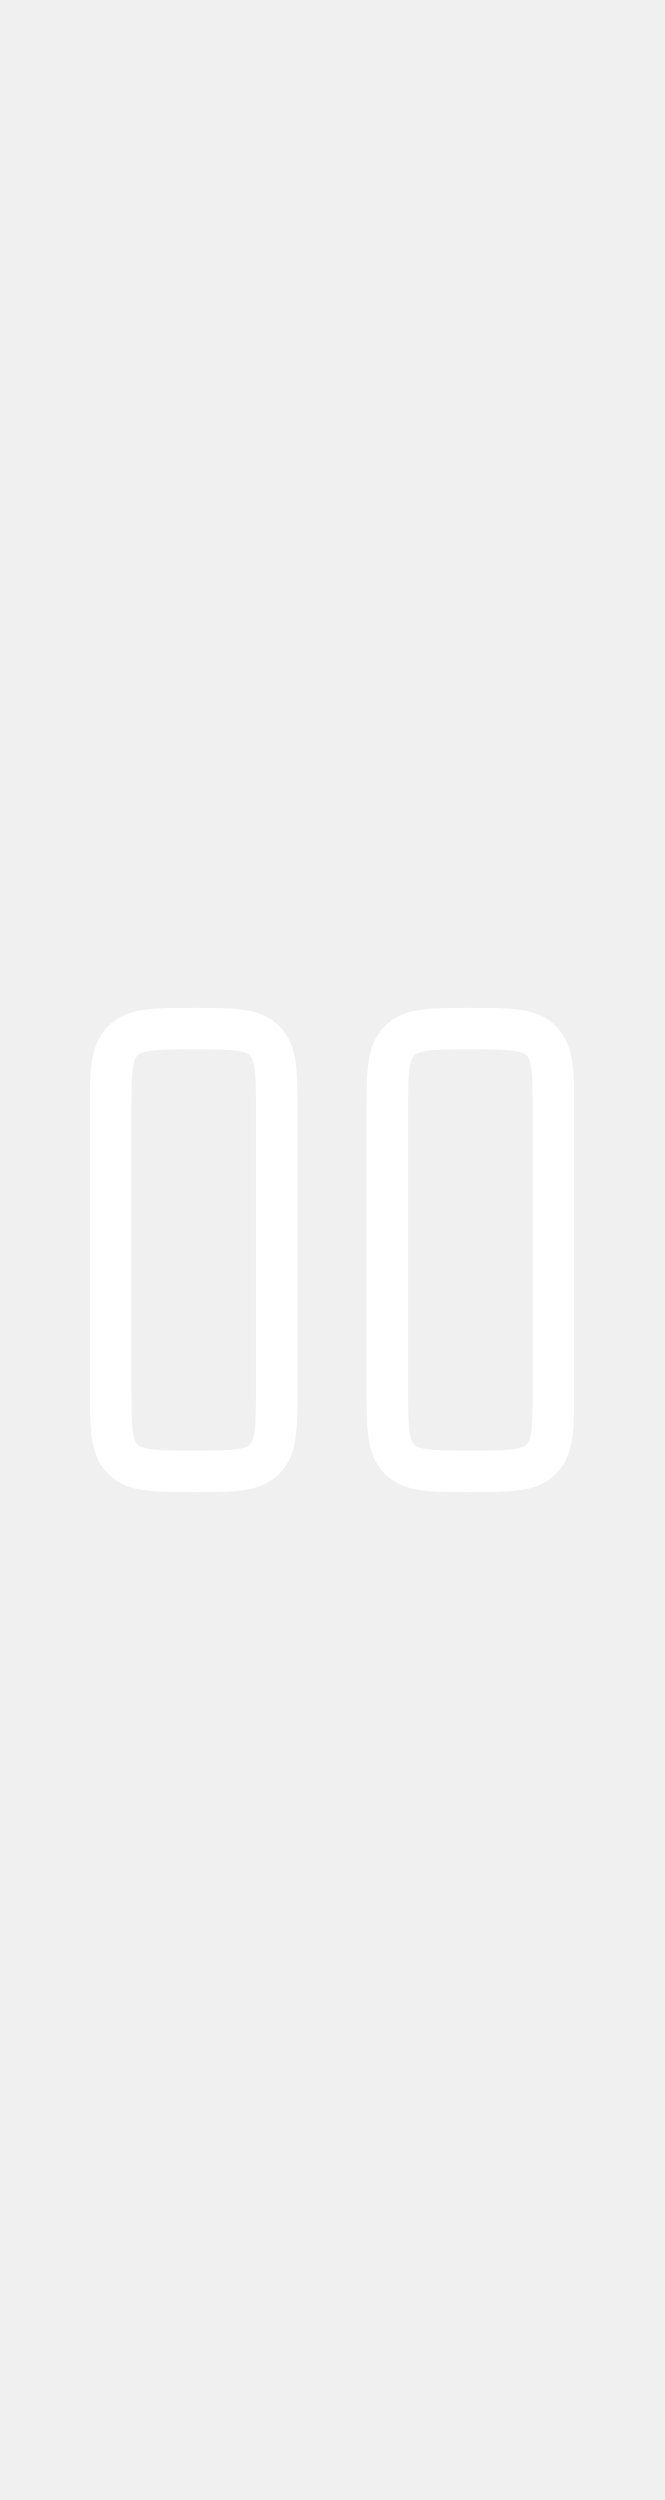
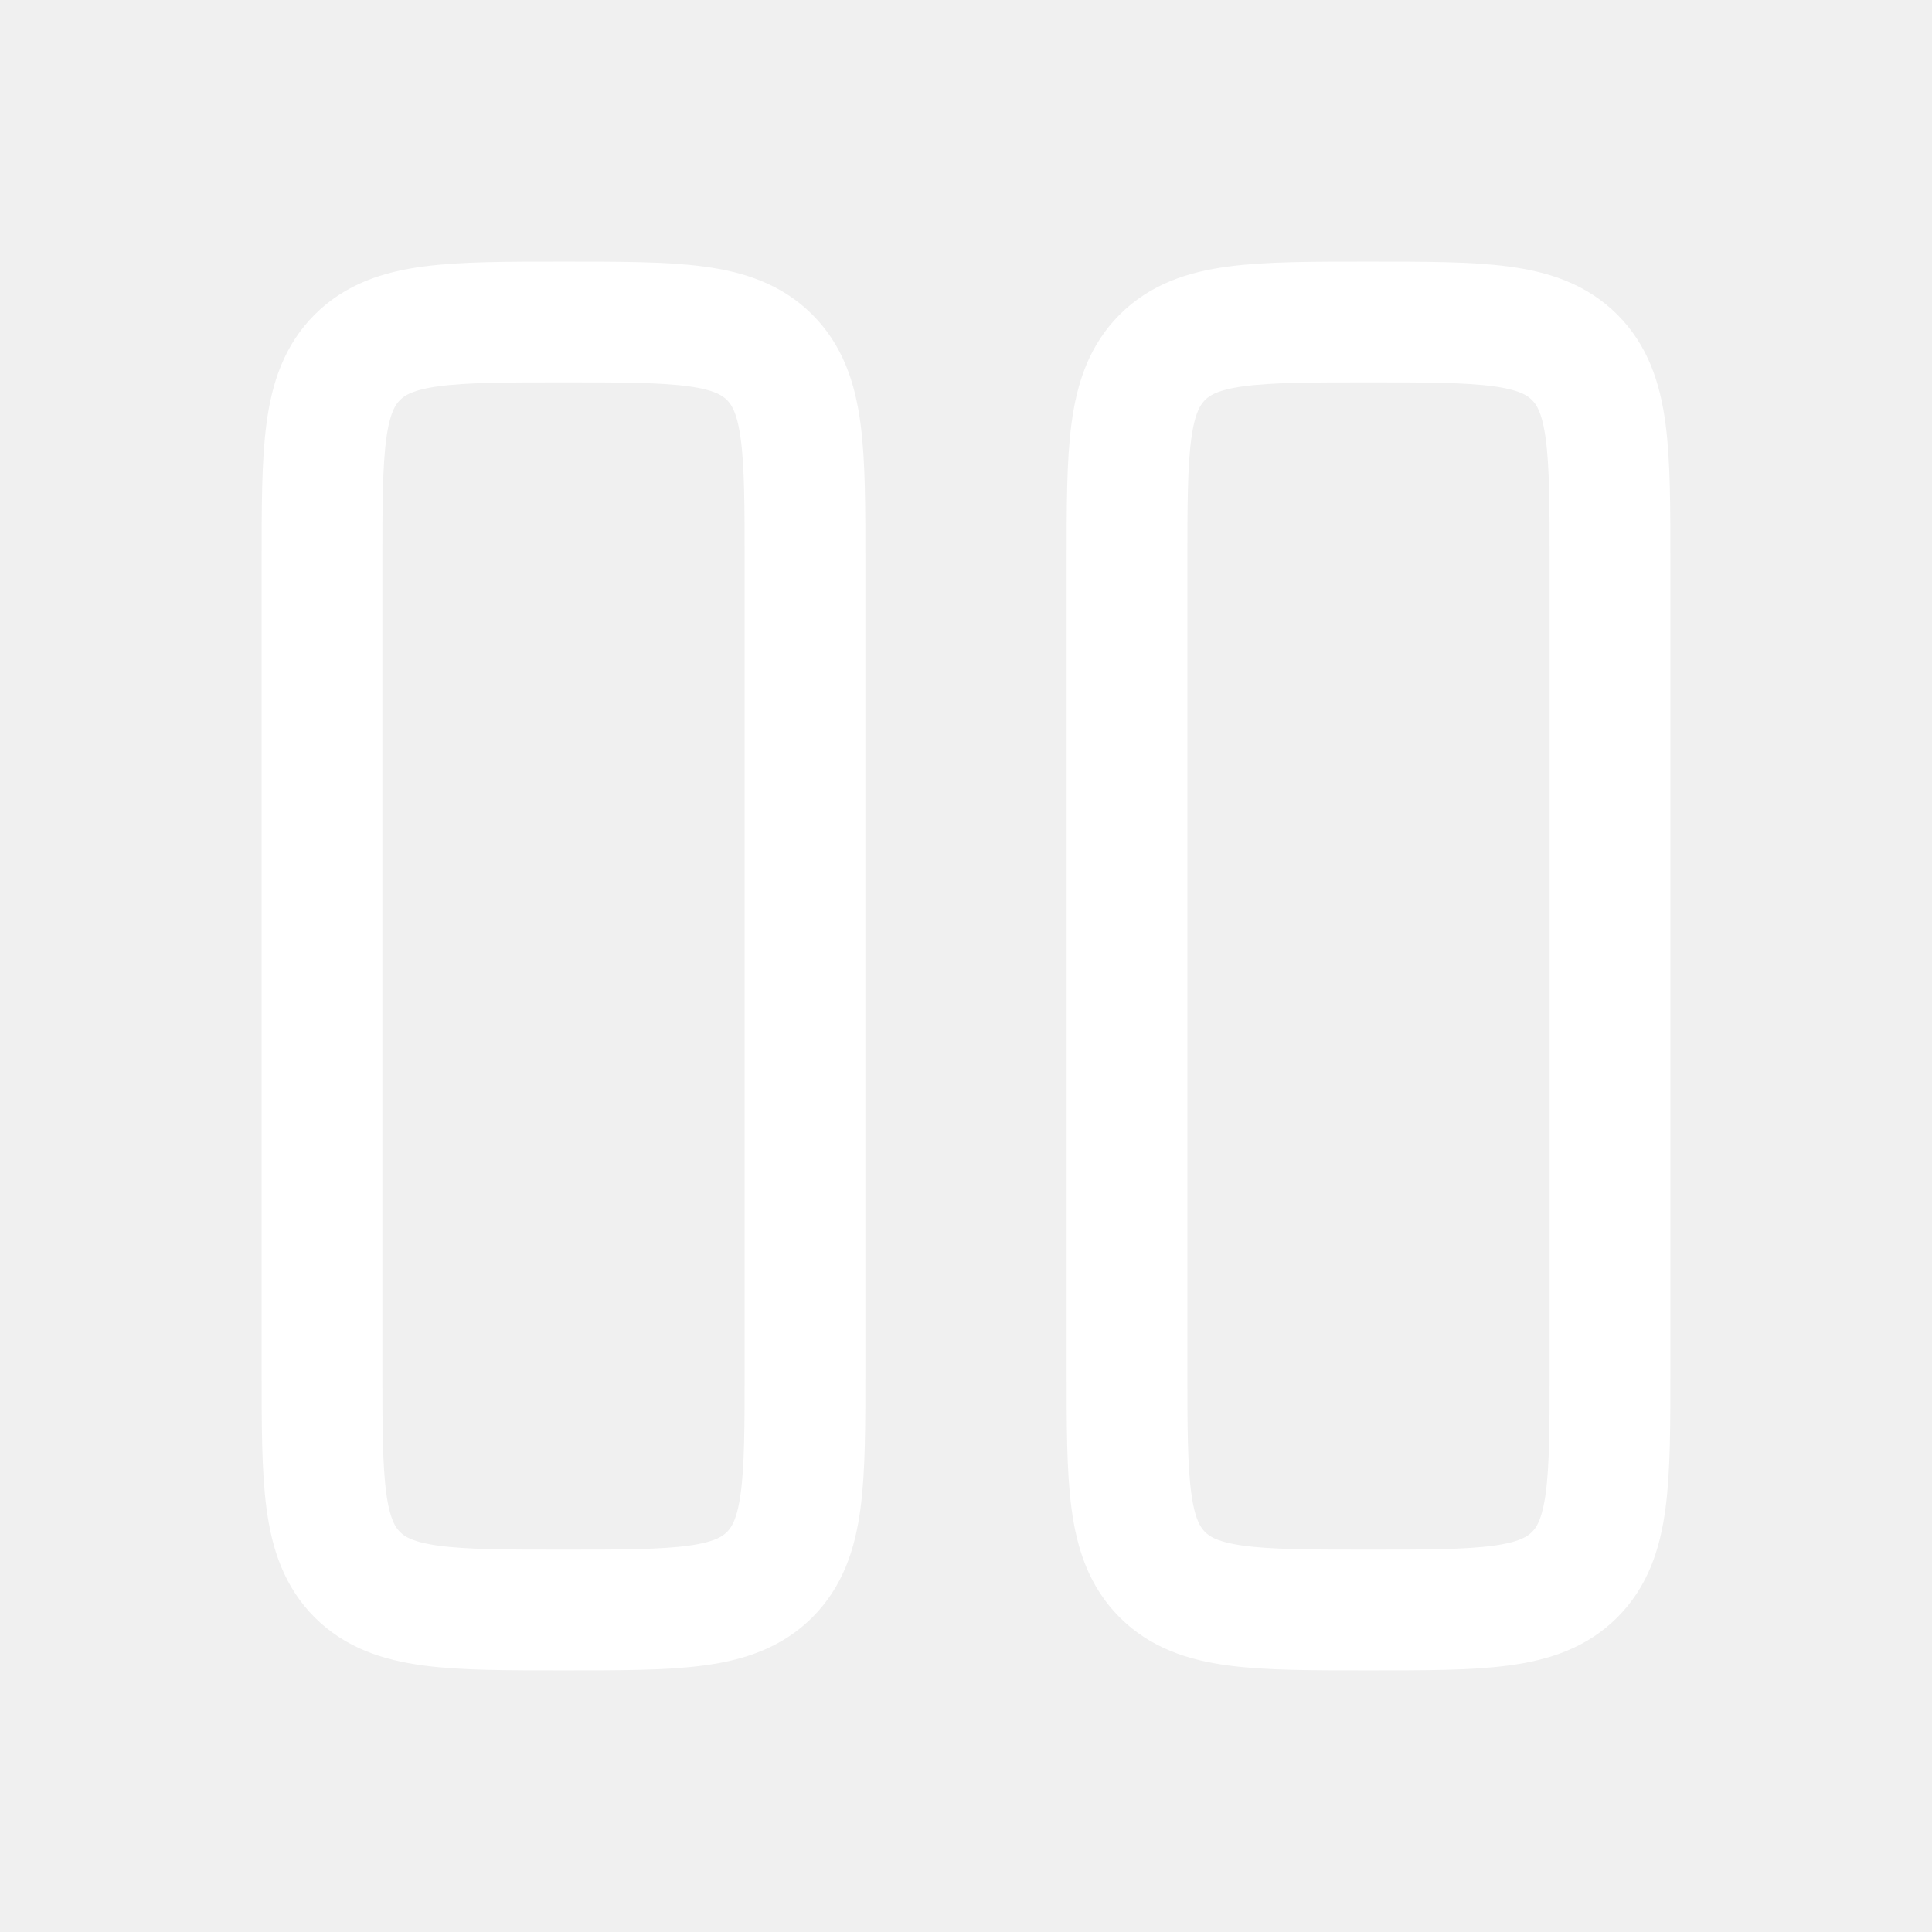
- <svg xmlns="http://www.w3.org/2000/svg" width="34" height="128" viewBox="0 0 24 24" fill="none" class="injected-svg" data-src="https://cdn.hugeicons.com/icons/pause-stroke-rounded.svg?v=1.0.1" role="img" color="#ffffff">
+ <svg xmlns="http://www.w3.org/2000/svg" width="34" height="34" viewBox="0 0 24 24" fill="none" class="injected-svg" data-src="https://cdn.hugeicons.com/icons/pause-stroke-rounded.svg?v=1.0.1" role="img" color="#ffffff">
  <path d="M4 7C4 5.586 4 4.879 4.439 4.439C4.879 4 5.586 4 7 4C8.414 4 9.121 4 9.561 4.439C10 4.879 10 5.586 10 7V17C10 18.414 10 19.121 9.561 19.561C9.121 20 8.414 20 7 20C5.586 20 4.879 20 4.439 19.561C4 19.121 4 18.414 4 17V7Z" stroke="#ffffff" stroke-width="1.5" />
  <path d="M14 7C14 5.586 14 4.879 14.439 4.439C14.879 4 15.586 4 17 4C18.414 4 19.121 4 19.561 4.439C20 4.879 20 5.586 20 7V17C20 18.414 20 19.121 19.561 19.561C19.121 20 18.414 20 17 20C15.586 20 14.879 20 14.439 19.561C14 19.121 14 18.414 14 17V7Z" stroke="#ffffff" stroke-width="1.5" />
</svg>
